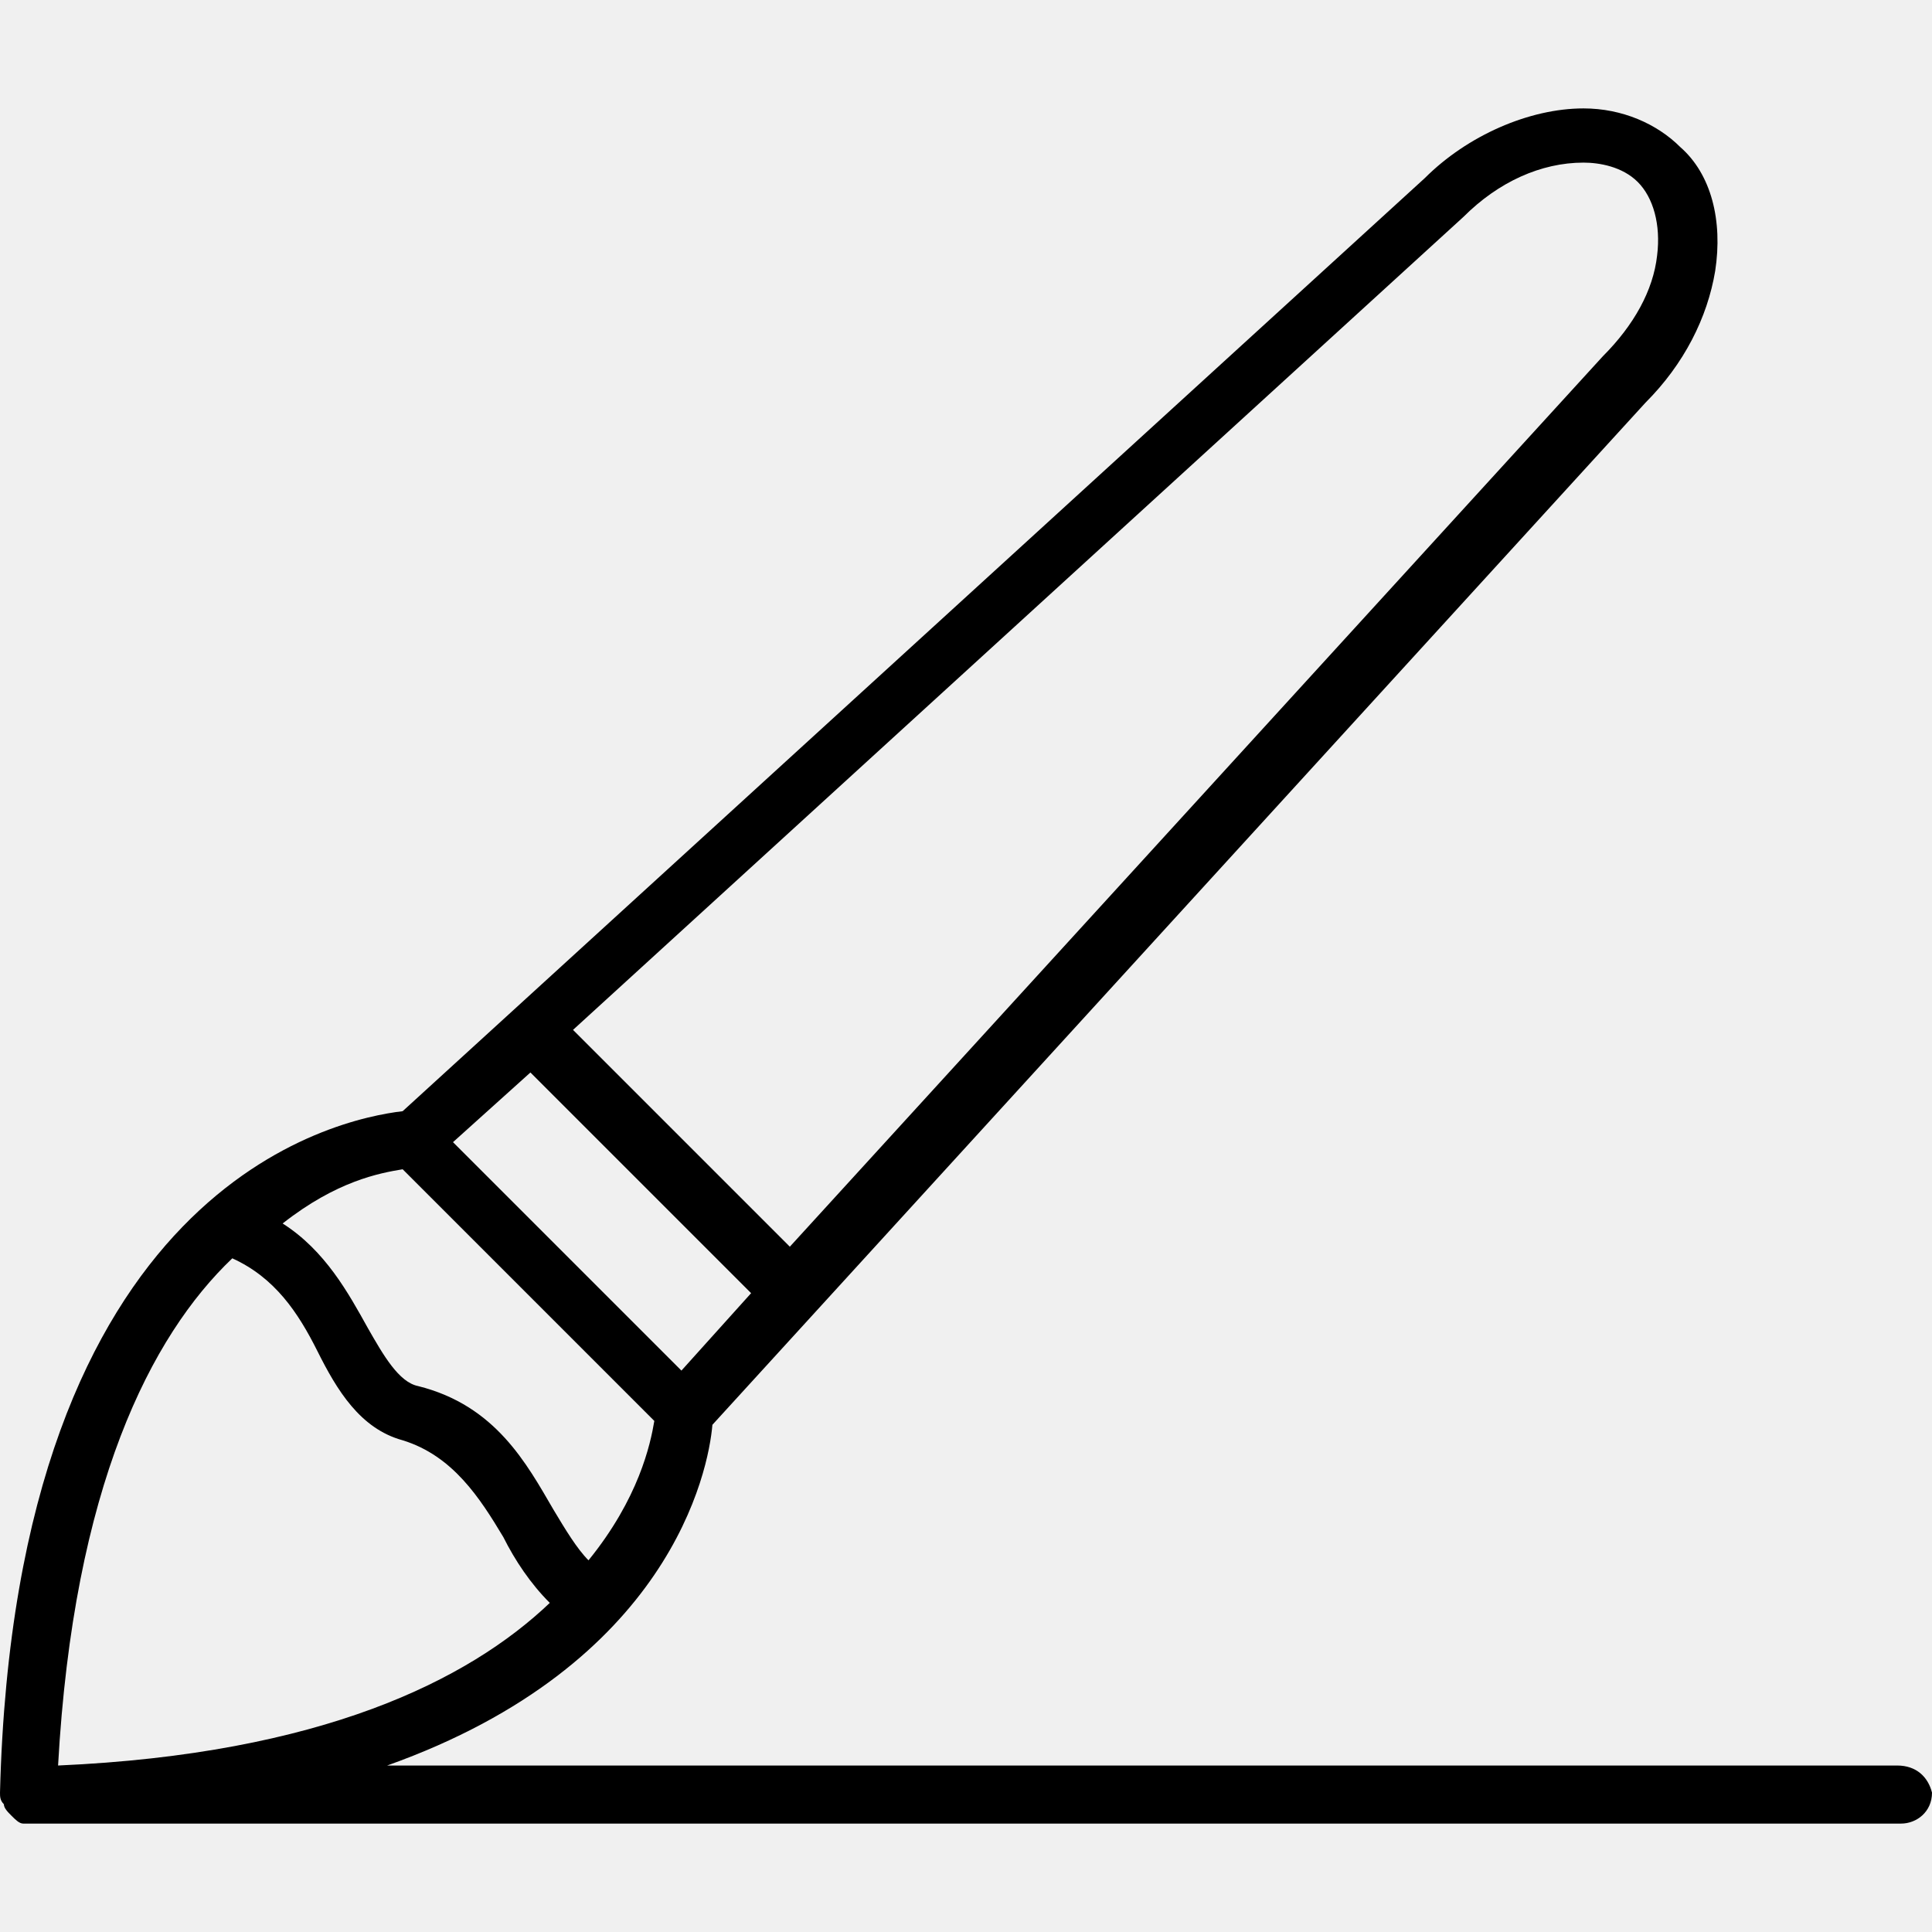
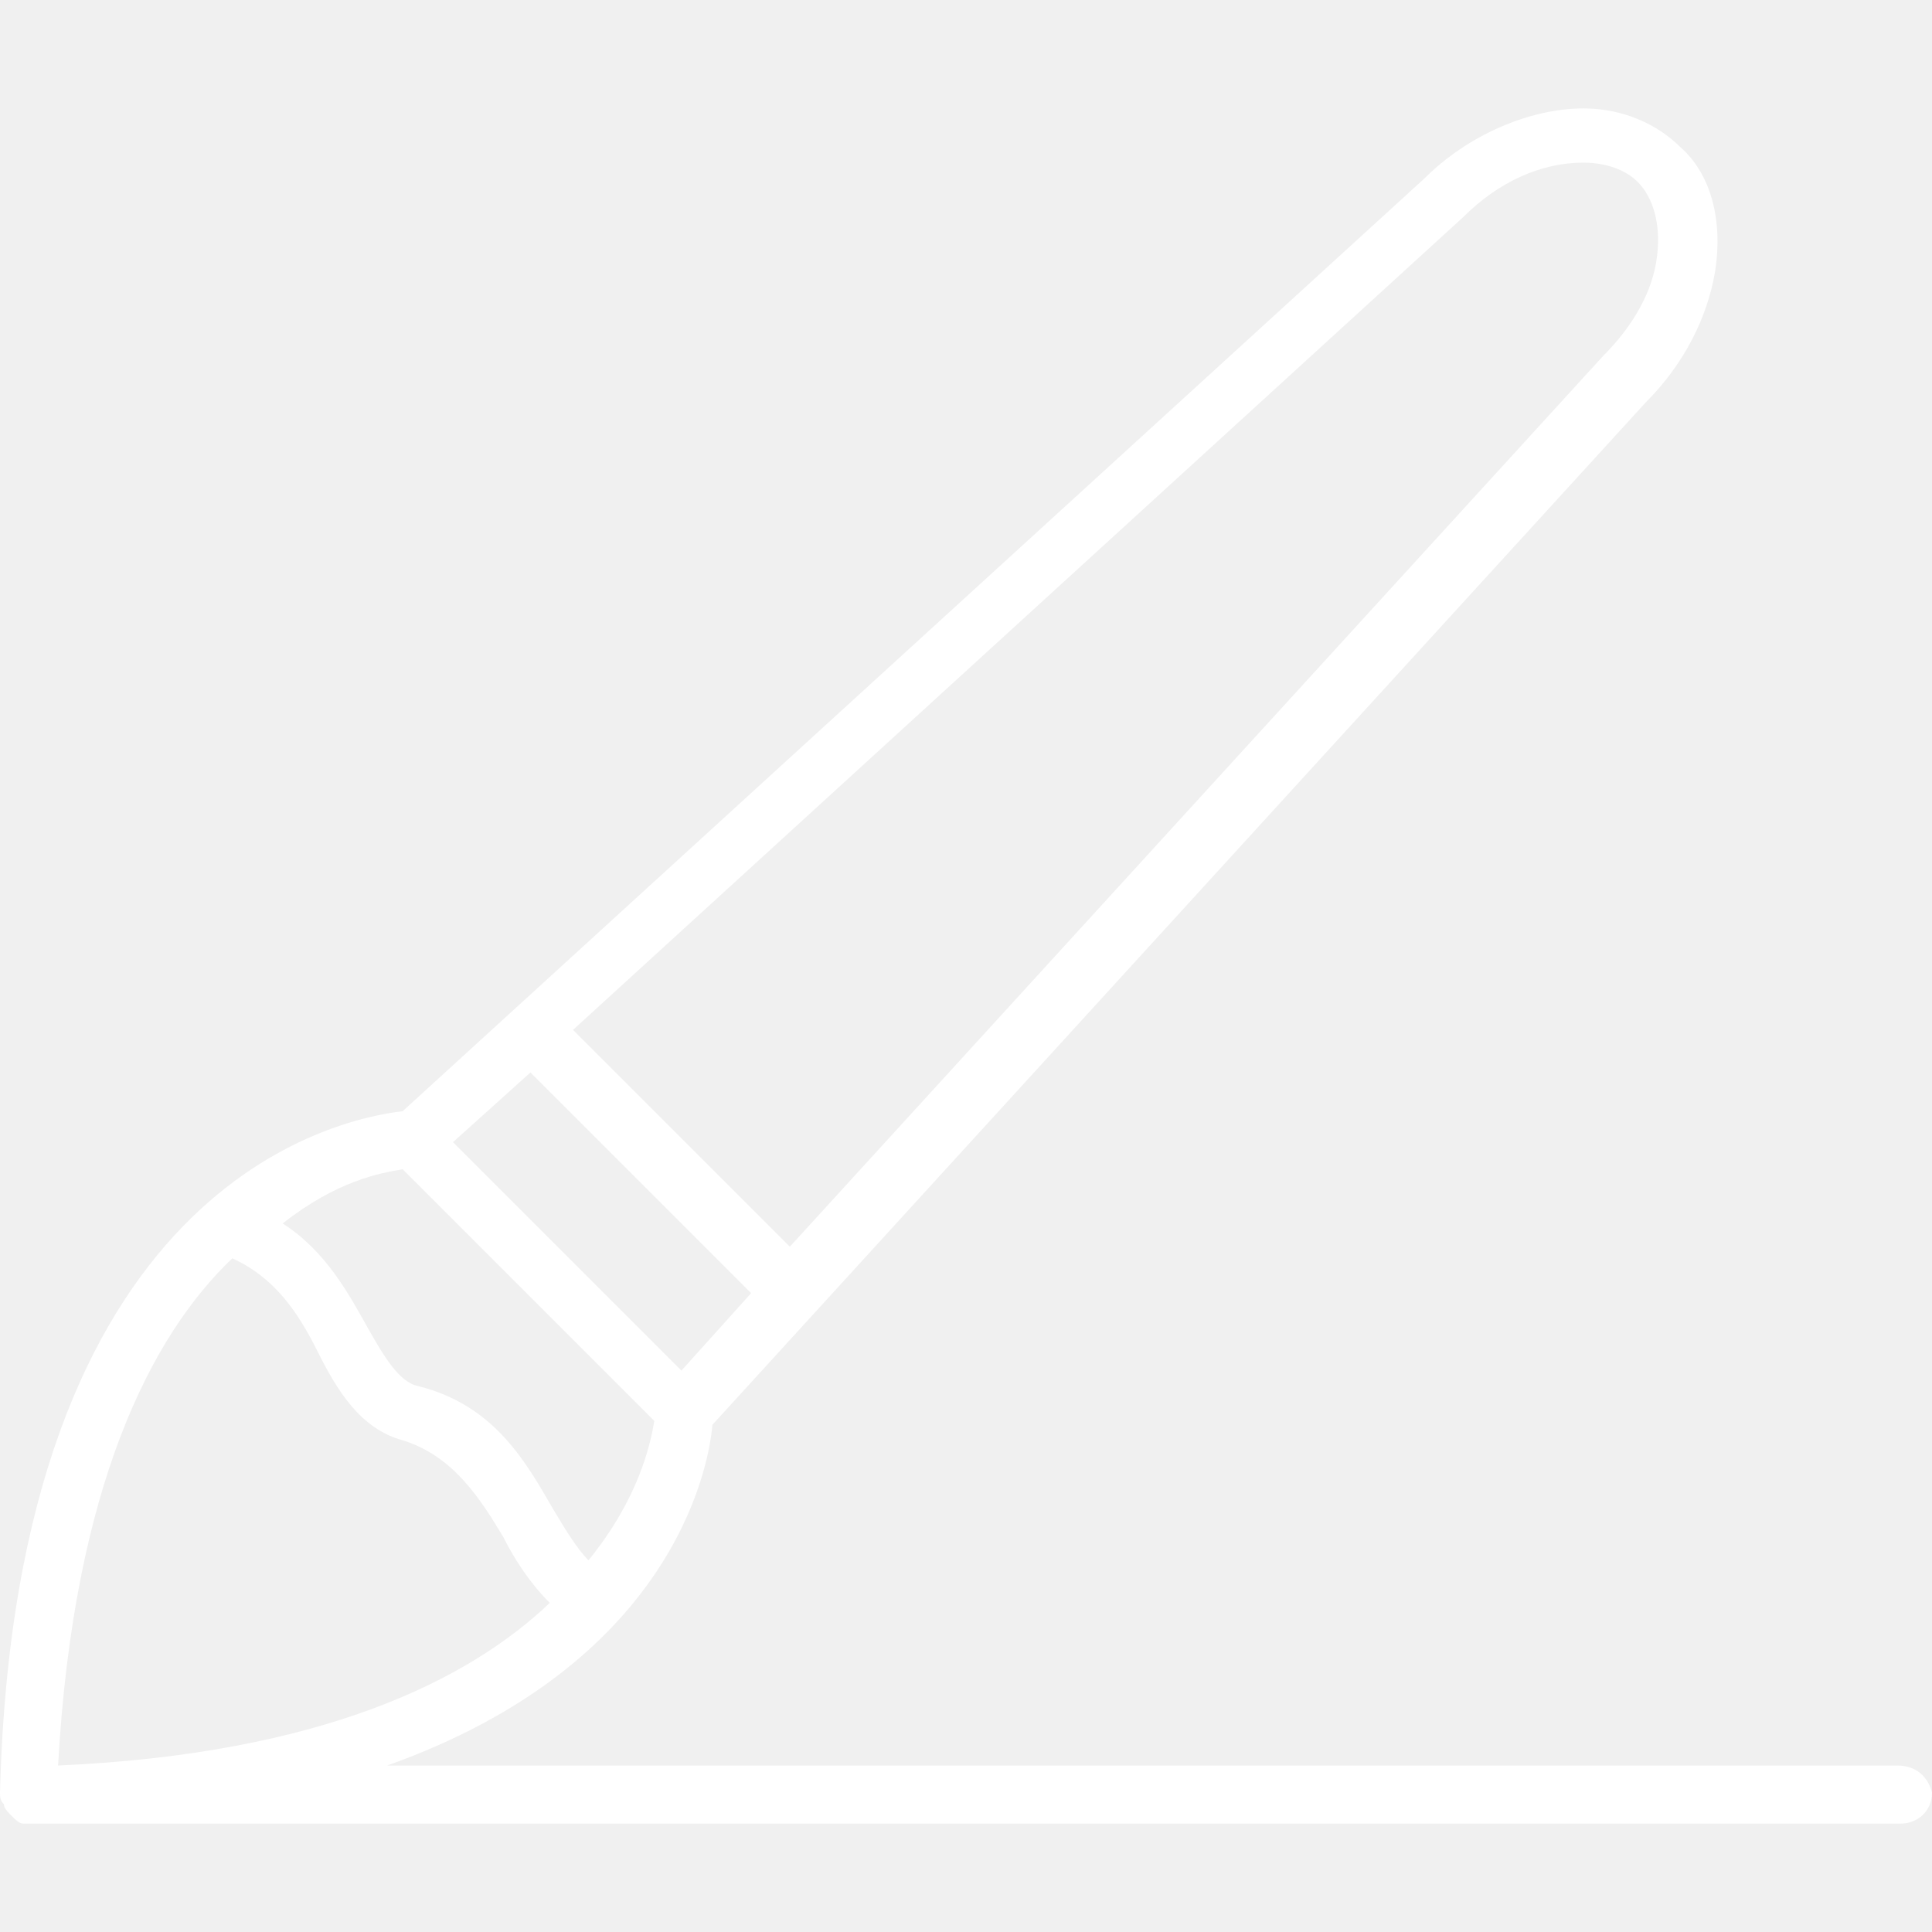
- <svg xmlns="http://www.w3.org/2000/svg" version="1.1" id="Capa_1" x="0px" y="0px" viewBox="0 0 399.2 399.2" style="enable-background:new 0 0 399.2 399.2;" xml:space="preserve">
+ <svg xmlns="http://www.w3.org/2000/svg" fill="white" version="1.1" id="Capa_1" x="0px" y="0px" viewBox="0 0 399.2 399.2" style="enable-background:new 0 0 399.2 399.2;" xml:space="preserve">
  <g>
    <g>
      <path d="M392,364.8H80c58.4-20.8,66.4-60.8,67.2-70.4L340,83.2c8-8,12.8-17.6,14.4-27.2c1.6-10.4-0.8-20-7.2-25.6    c-4.8-4.8-12-8-20-8c-11.2,0-24,5.6-32.8,14.4L83.2,229.6c-13.6,1.6-80,15.2-83.2,140.8c0,0.8,0,1.6,0.8,2.4    c0,0.8,0.8,1.6,1.6,2.4s1.6,1.6,2.4,1.6c0.8,0,0.8,0,1.6,0h386.4c3.2,0,6.4-2.4,6.4-6.4C398.4,367.2,396,364.8,392,364.8z     M302.4,44.8c7.2-7.2,16-11.2,24.8-11.2c3.2,0,8,0.8,11.2,4c3.2,3.2,4.8,8.8,4,15.2c-0.8,7.2-4.8,14.4-11.2,20.8l-168,184    l-44.8-44.8L302.4,44.8z M109.6,221.6l45.6,45.6l-14.4,16L93.6,236L109.6,221.6z M83.2,241.6l9.6,9.6l42.4,42.4    c-0.8,4.8-3.2,16-13.6,28.8c-2.4-2.4-4.8-6.4-7.2-10.4c-5.6-9.6-12-21.6-28-25.6c-4-0.8-7.2-6.4-10.4-12c-4-7.2-8.8-16-17.6-21.6    C69.6,244,78.4,242.4,83.2,241.6z M48,260c8.8,4,13.6,11.2,17.6,19.2s8.8,16,17.6,18.4c10.4,3.2,16,12,20.8,20    c2.4,4.8,5.6,9.6,9.6,13.6c-16.8,16-47.2,31.2-101.6,33.6C15.2,307.2,31.2,276,48,260z" />
    </g>
  </g>
  <g>
</g>
  <g>
</g>
  <g>
</g>
  <g>
</g>
  <g>
</g>
  <g>
</g>
  <g>
</g>
  <g>
</g>
  <g>
</g>
  <g>
</g>
  <g>
</g>
  <g>
</g>
  <g>
</g>
  <g>
</g>
  <g>
</g>
</svg>
